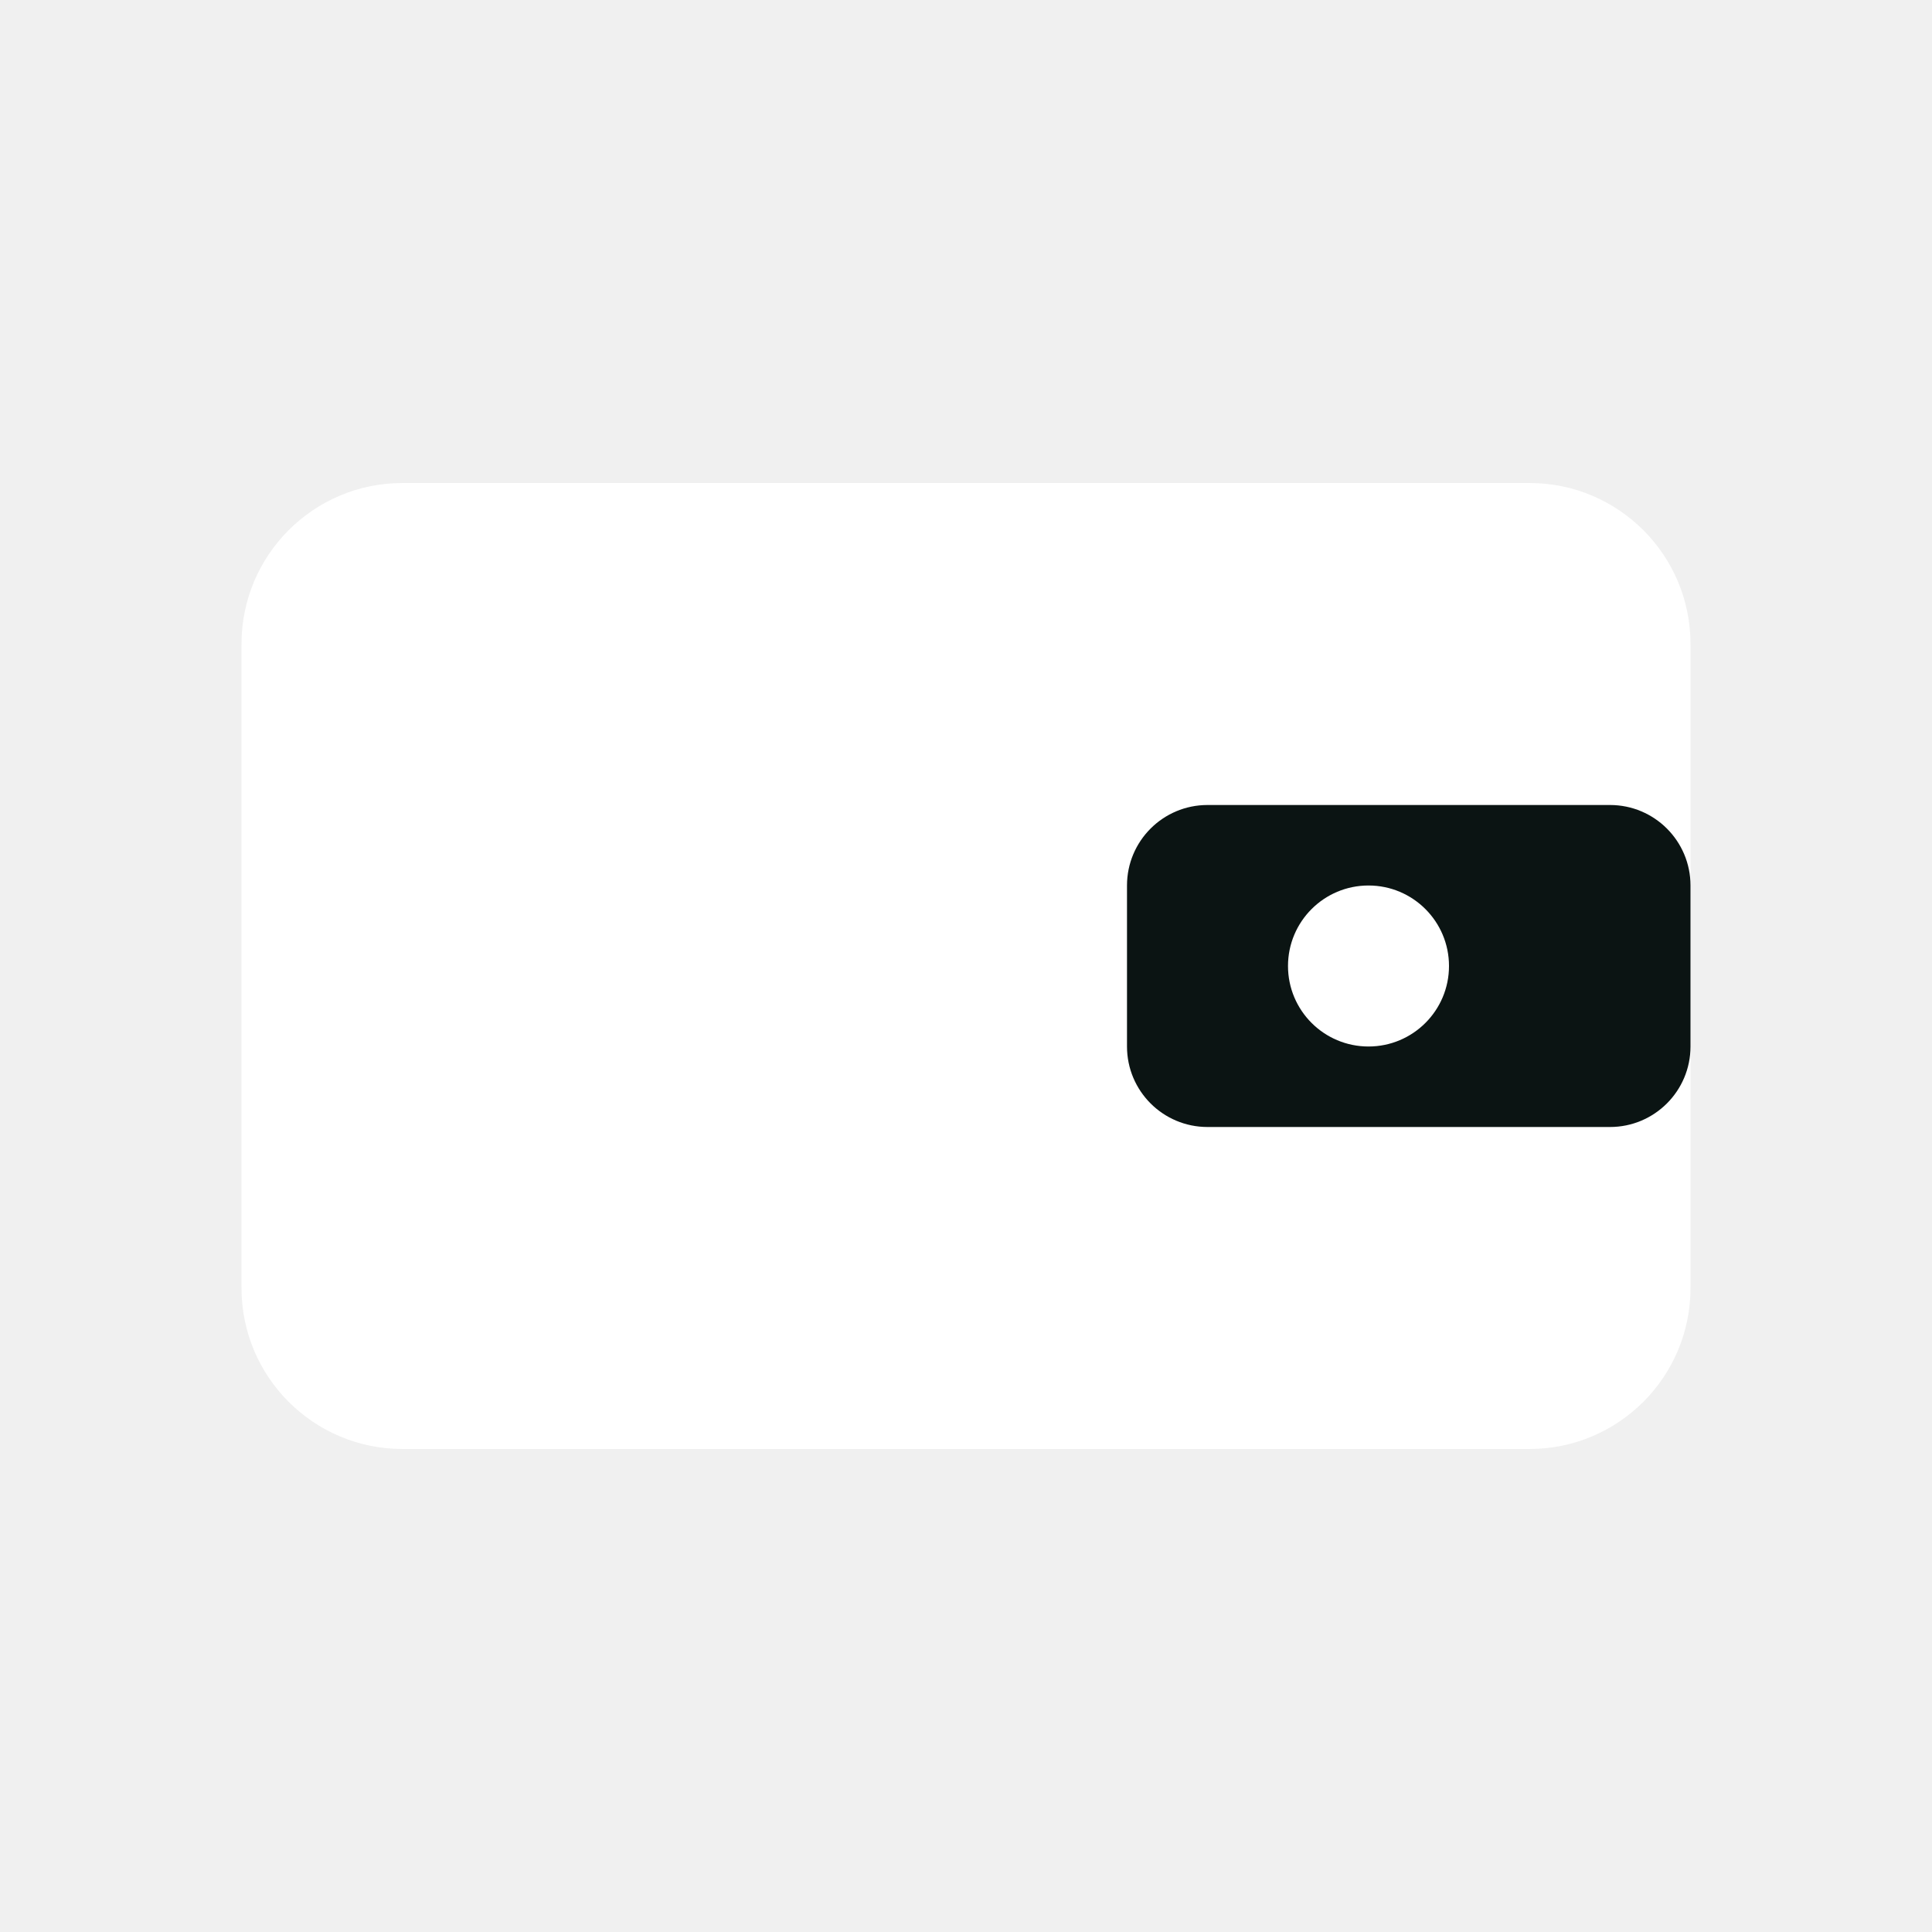
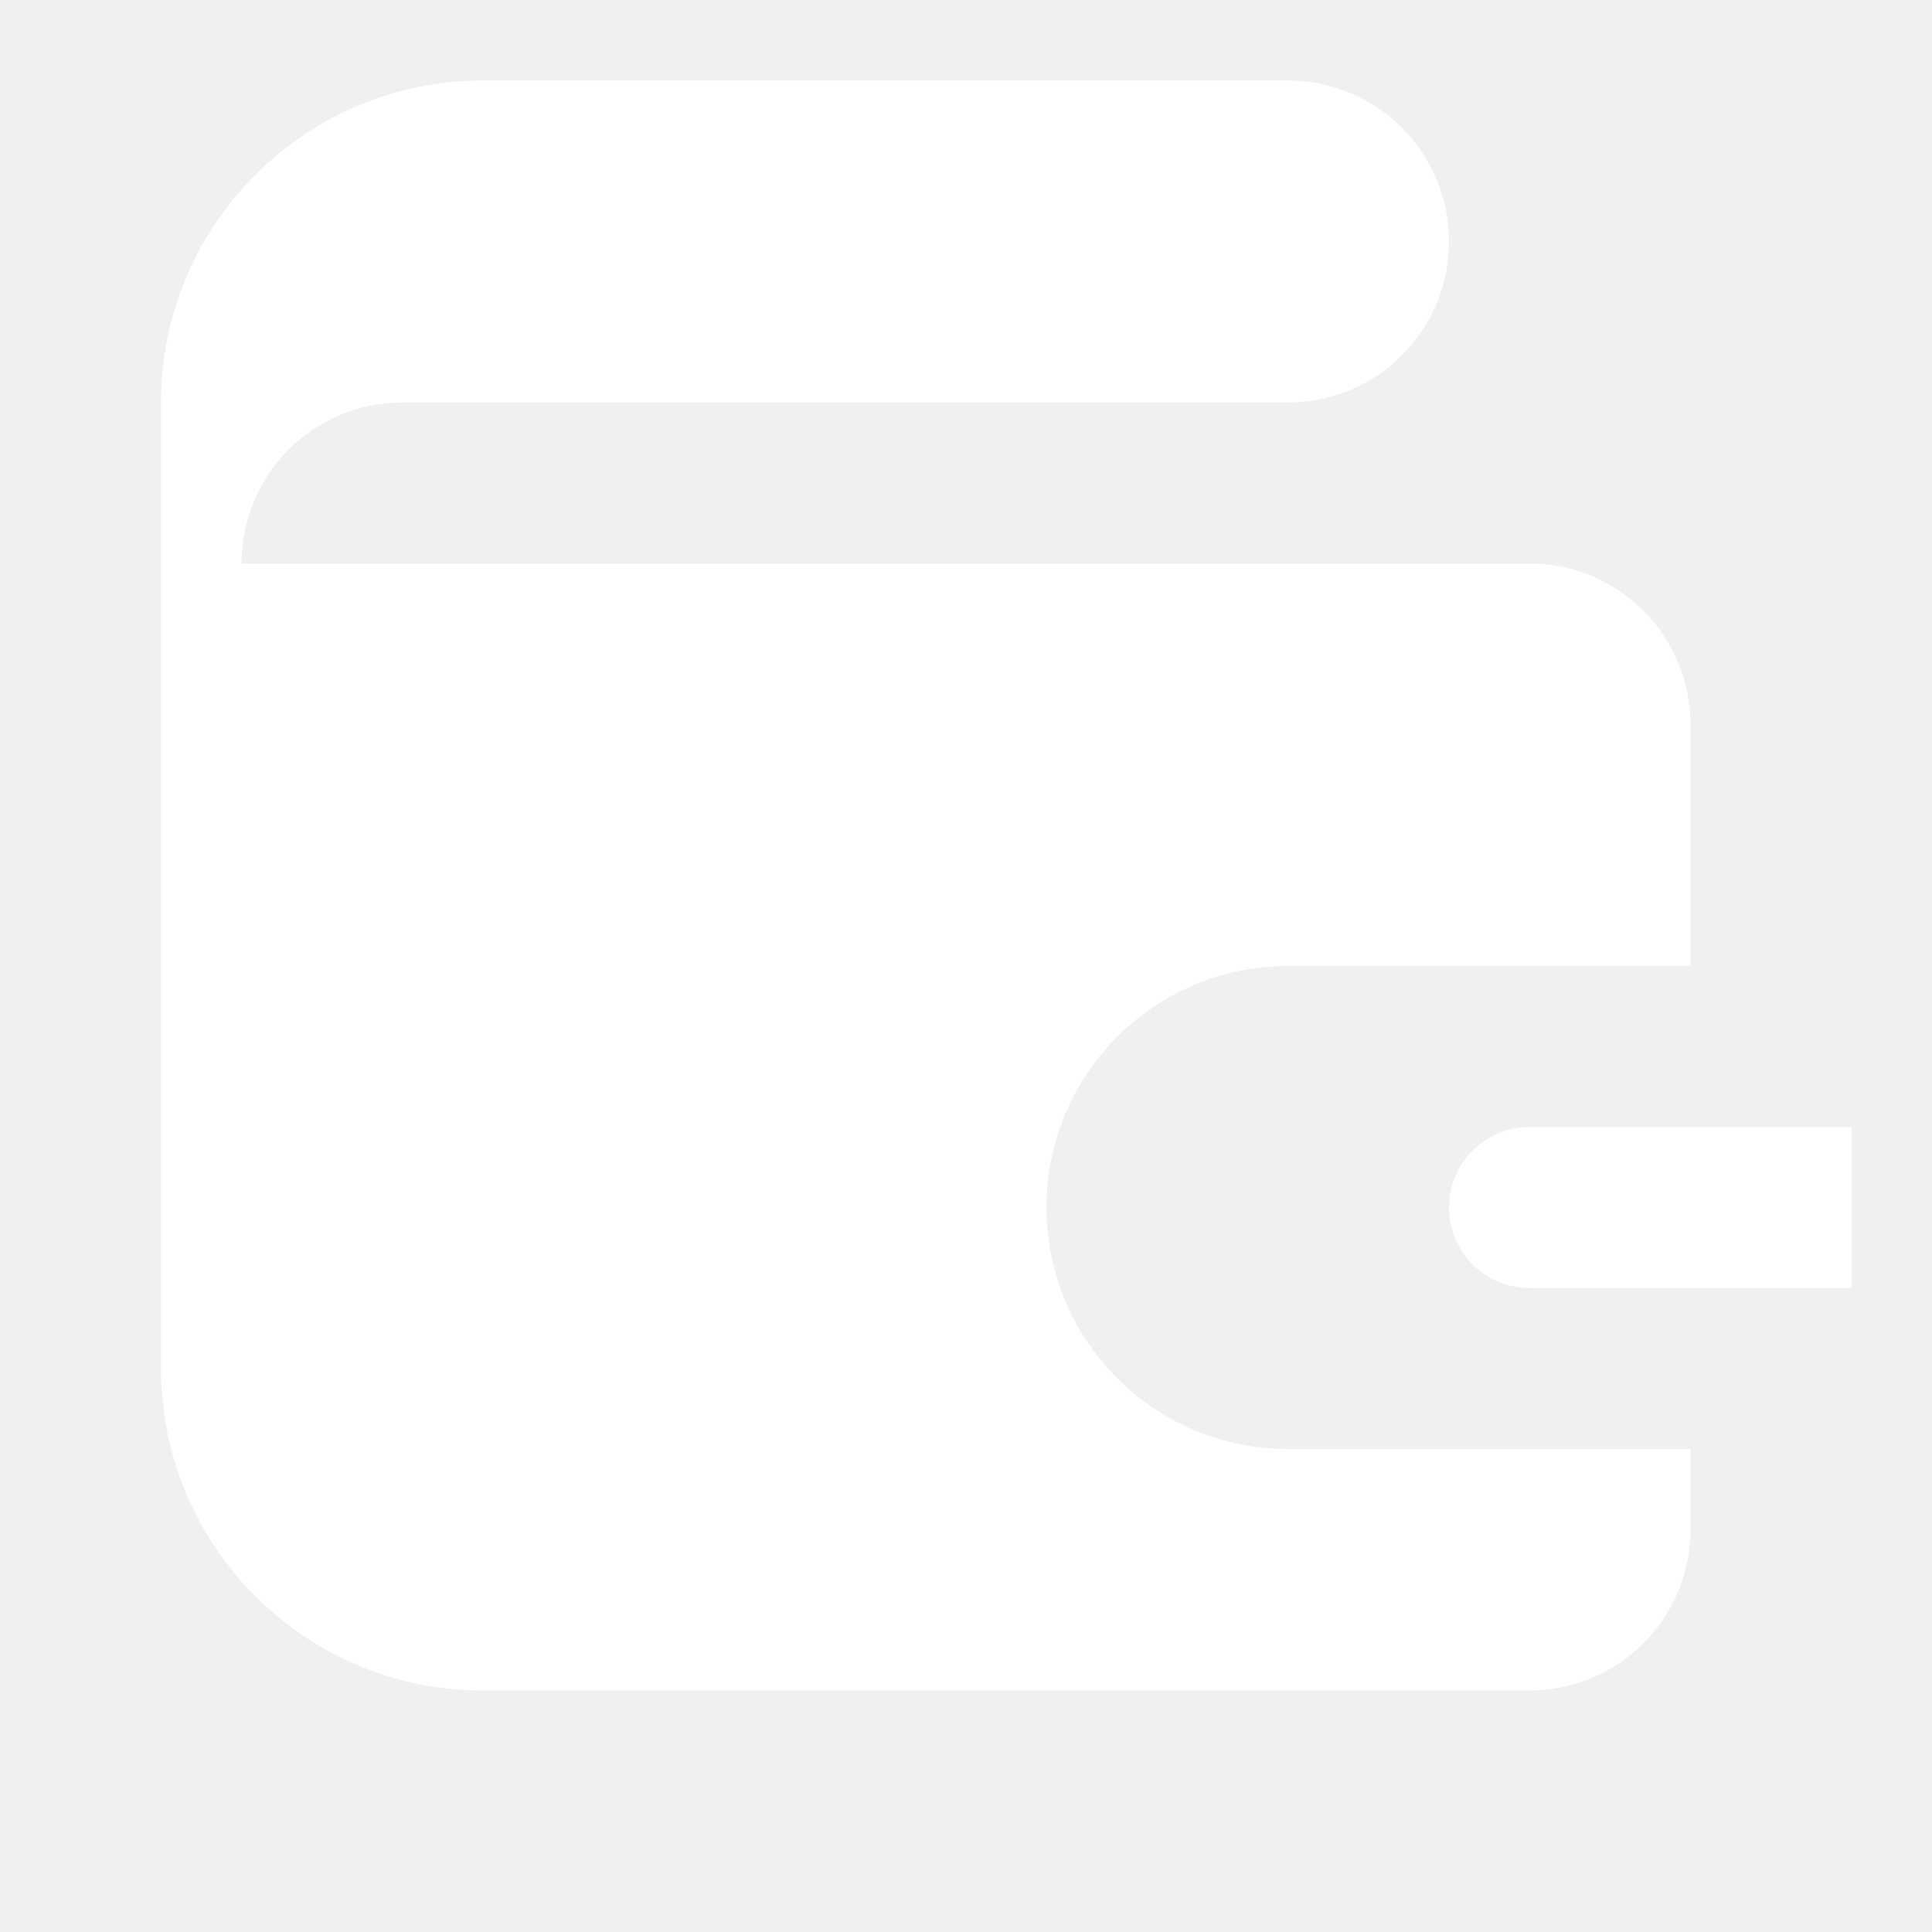
- <svg xmlns="http://www.w3.org/2000/svg" viewBox="0 0 24 24">
-   <rect x="3" y="6" width="18" height="12" rx="2" fill="#fff" />
-   <rect x="14" y="10" width="7" height="4" rx="1" fill="#0b1413" />
-   <circle cx="17" cy="12" r="1" fill="#fff" />
+ <svg xmlns="http://www.w3.org/2000/svg" viewBox="0 0 24 24" width="18" height="18" fill="#ffffff">
+   <path d="M3 7a2 2 0 0 1 2-2h11a2 2 0 1 0 0-4H6a4 4 0 0 0-4 4v12a4 4 0 0 0 4 4h13a2 2 0 0 0 2-2v-1h-5a3 3 0 0 1 0-6h5V9a2 2 0 0 0-2-2H5zM19 14a1 1 0 0 0 0 2h4v-2h-4z" />
</svg>
